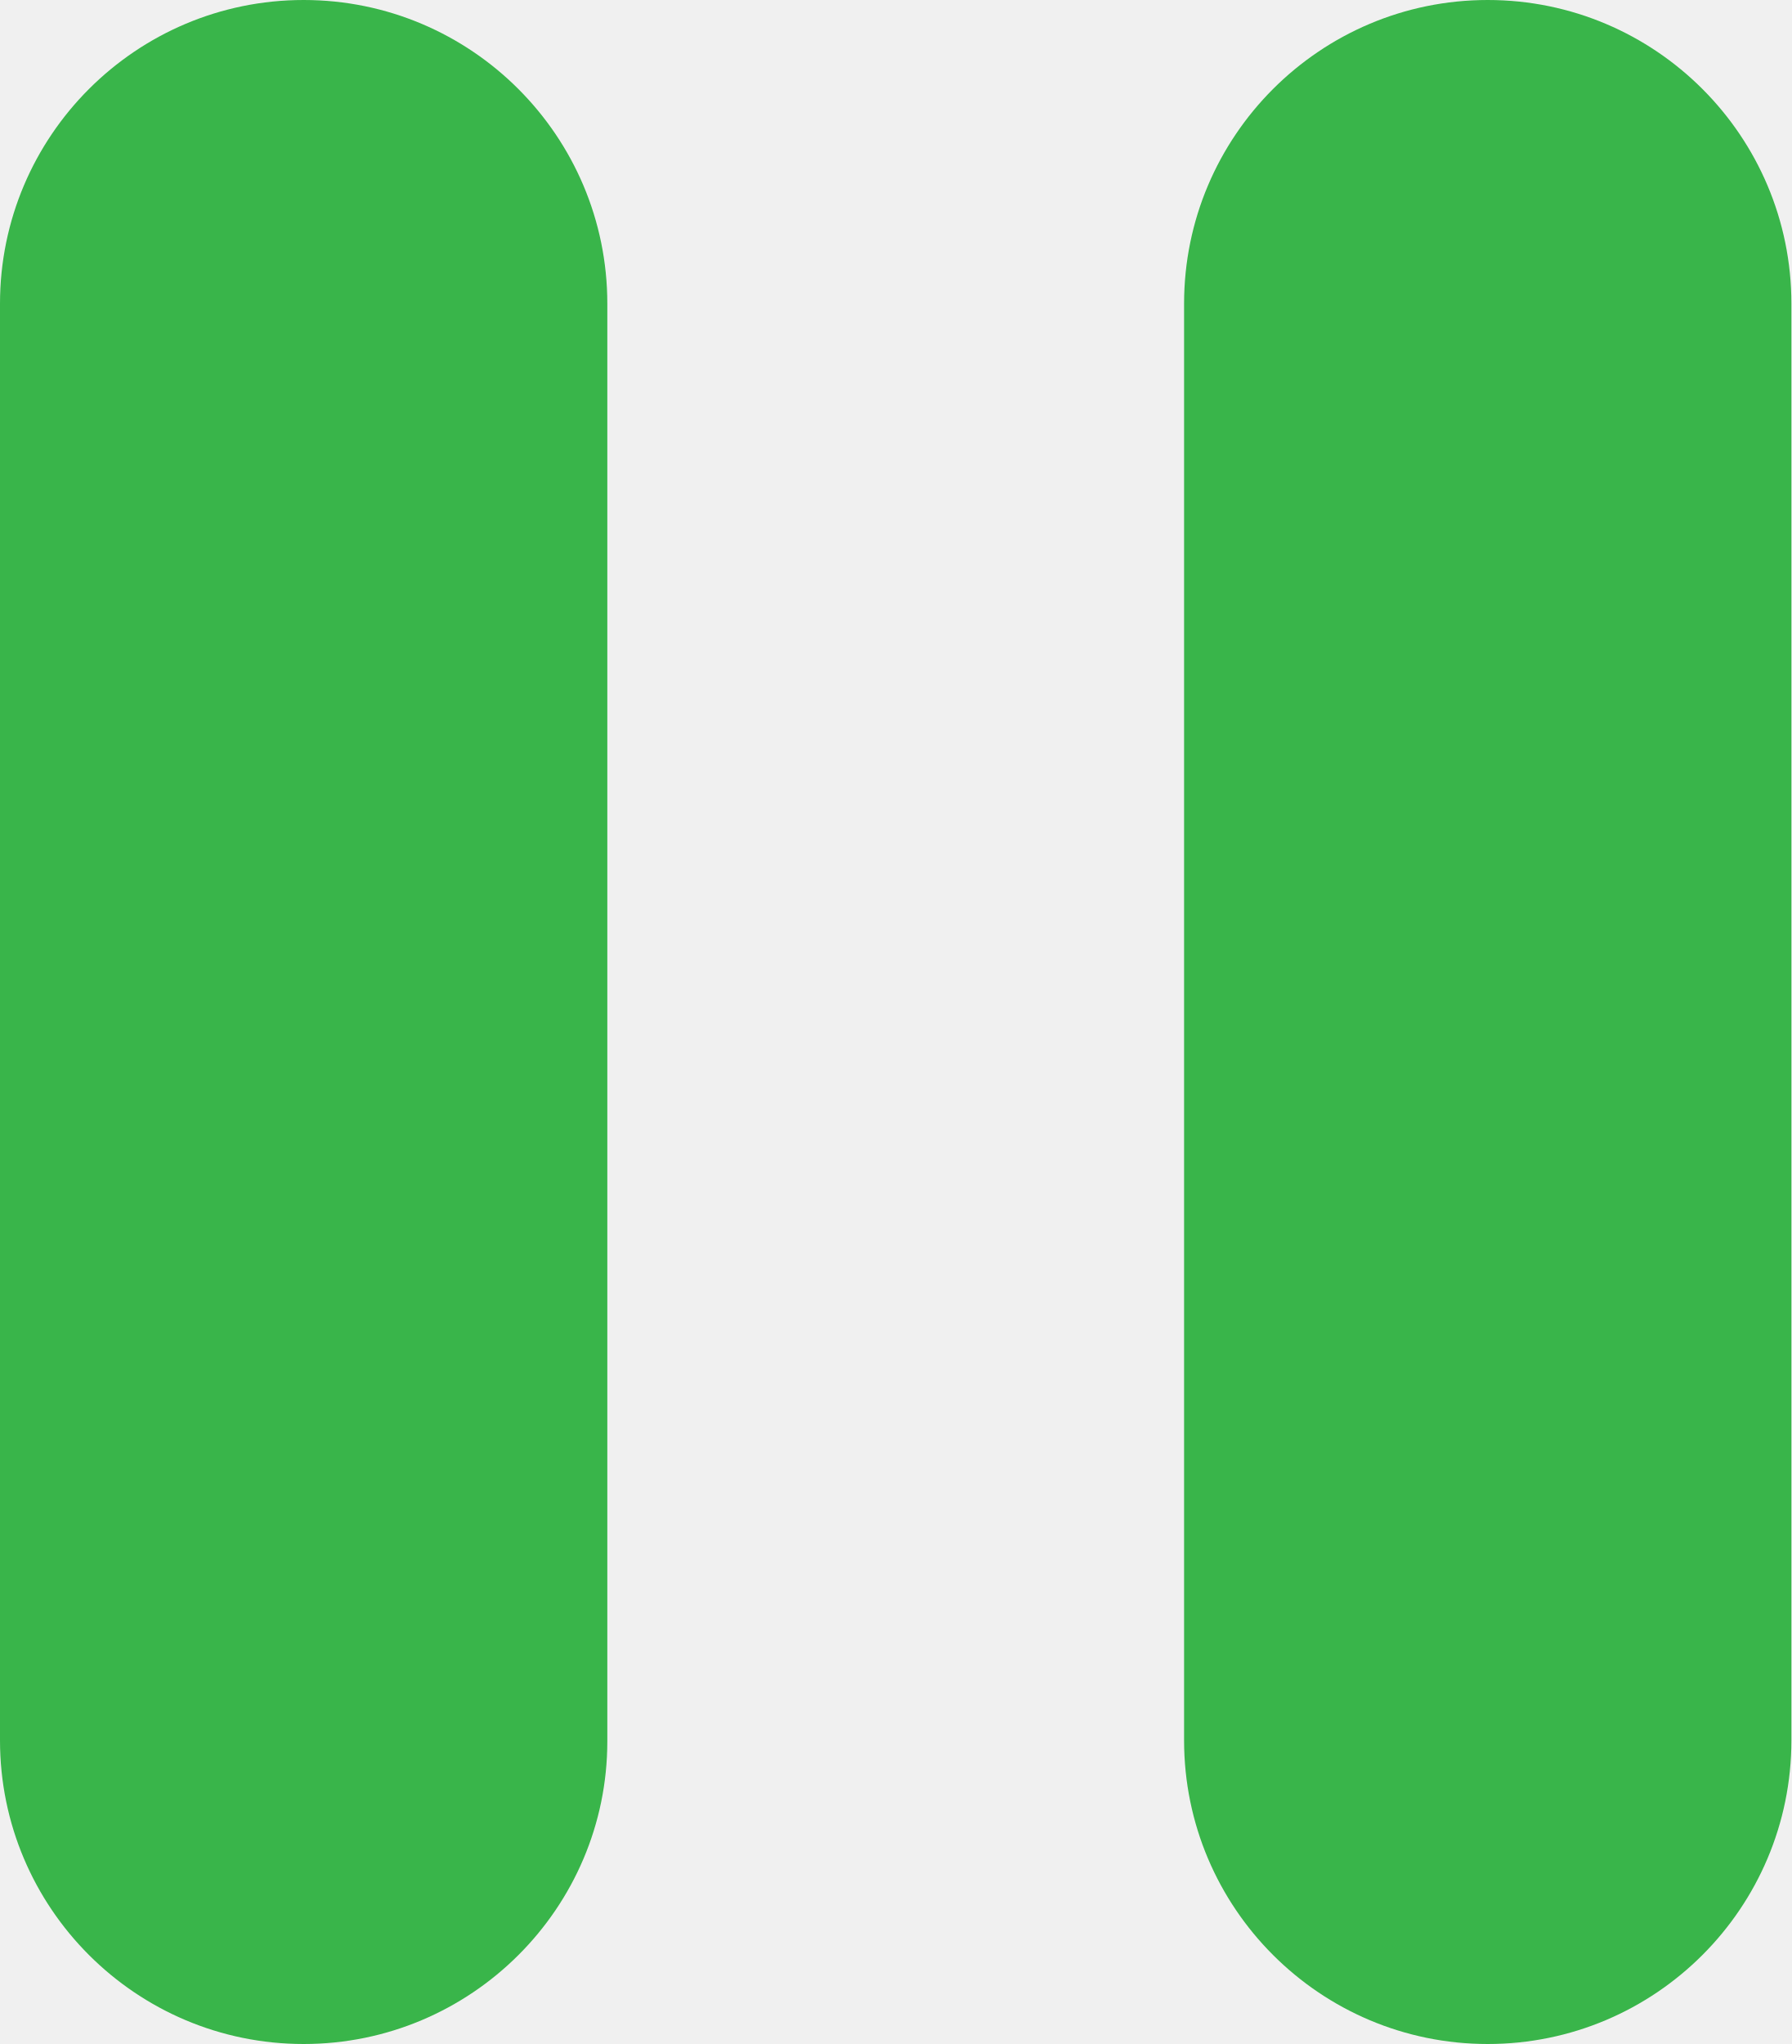
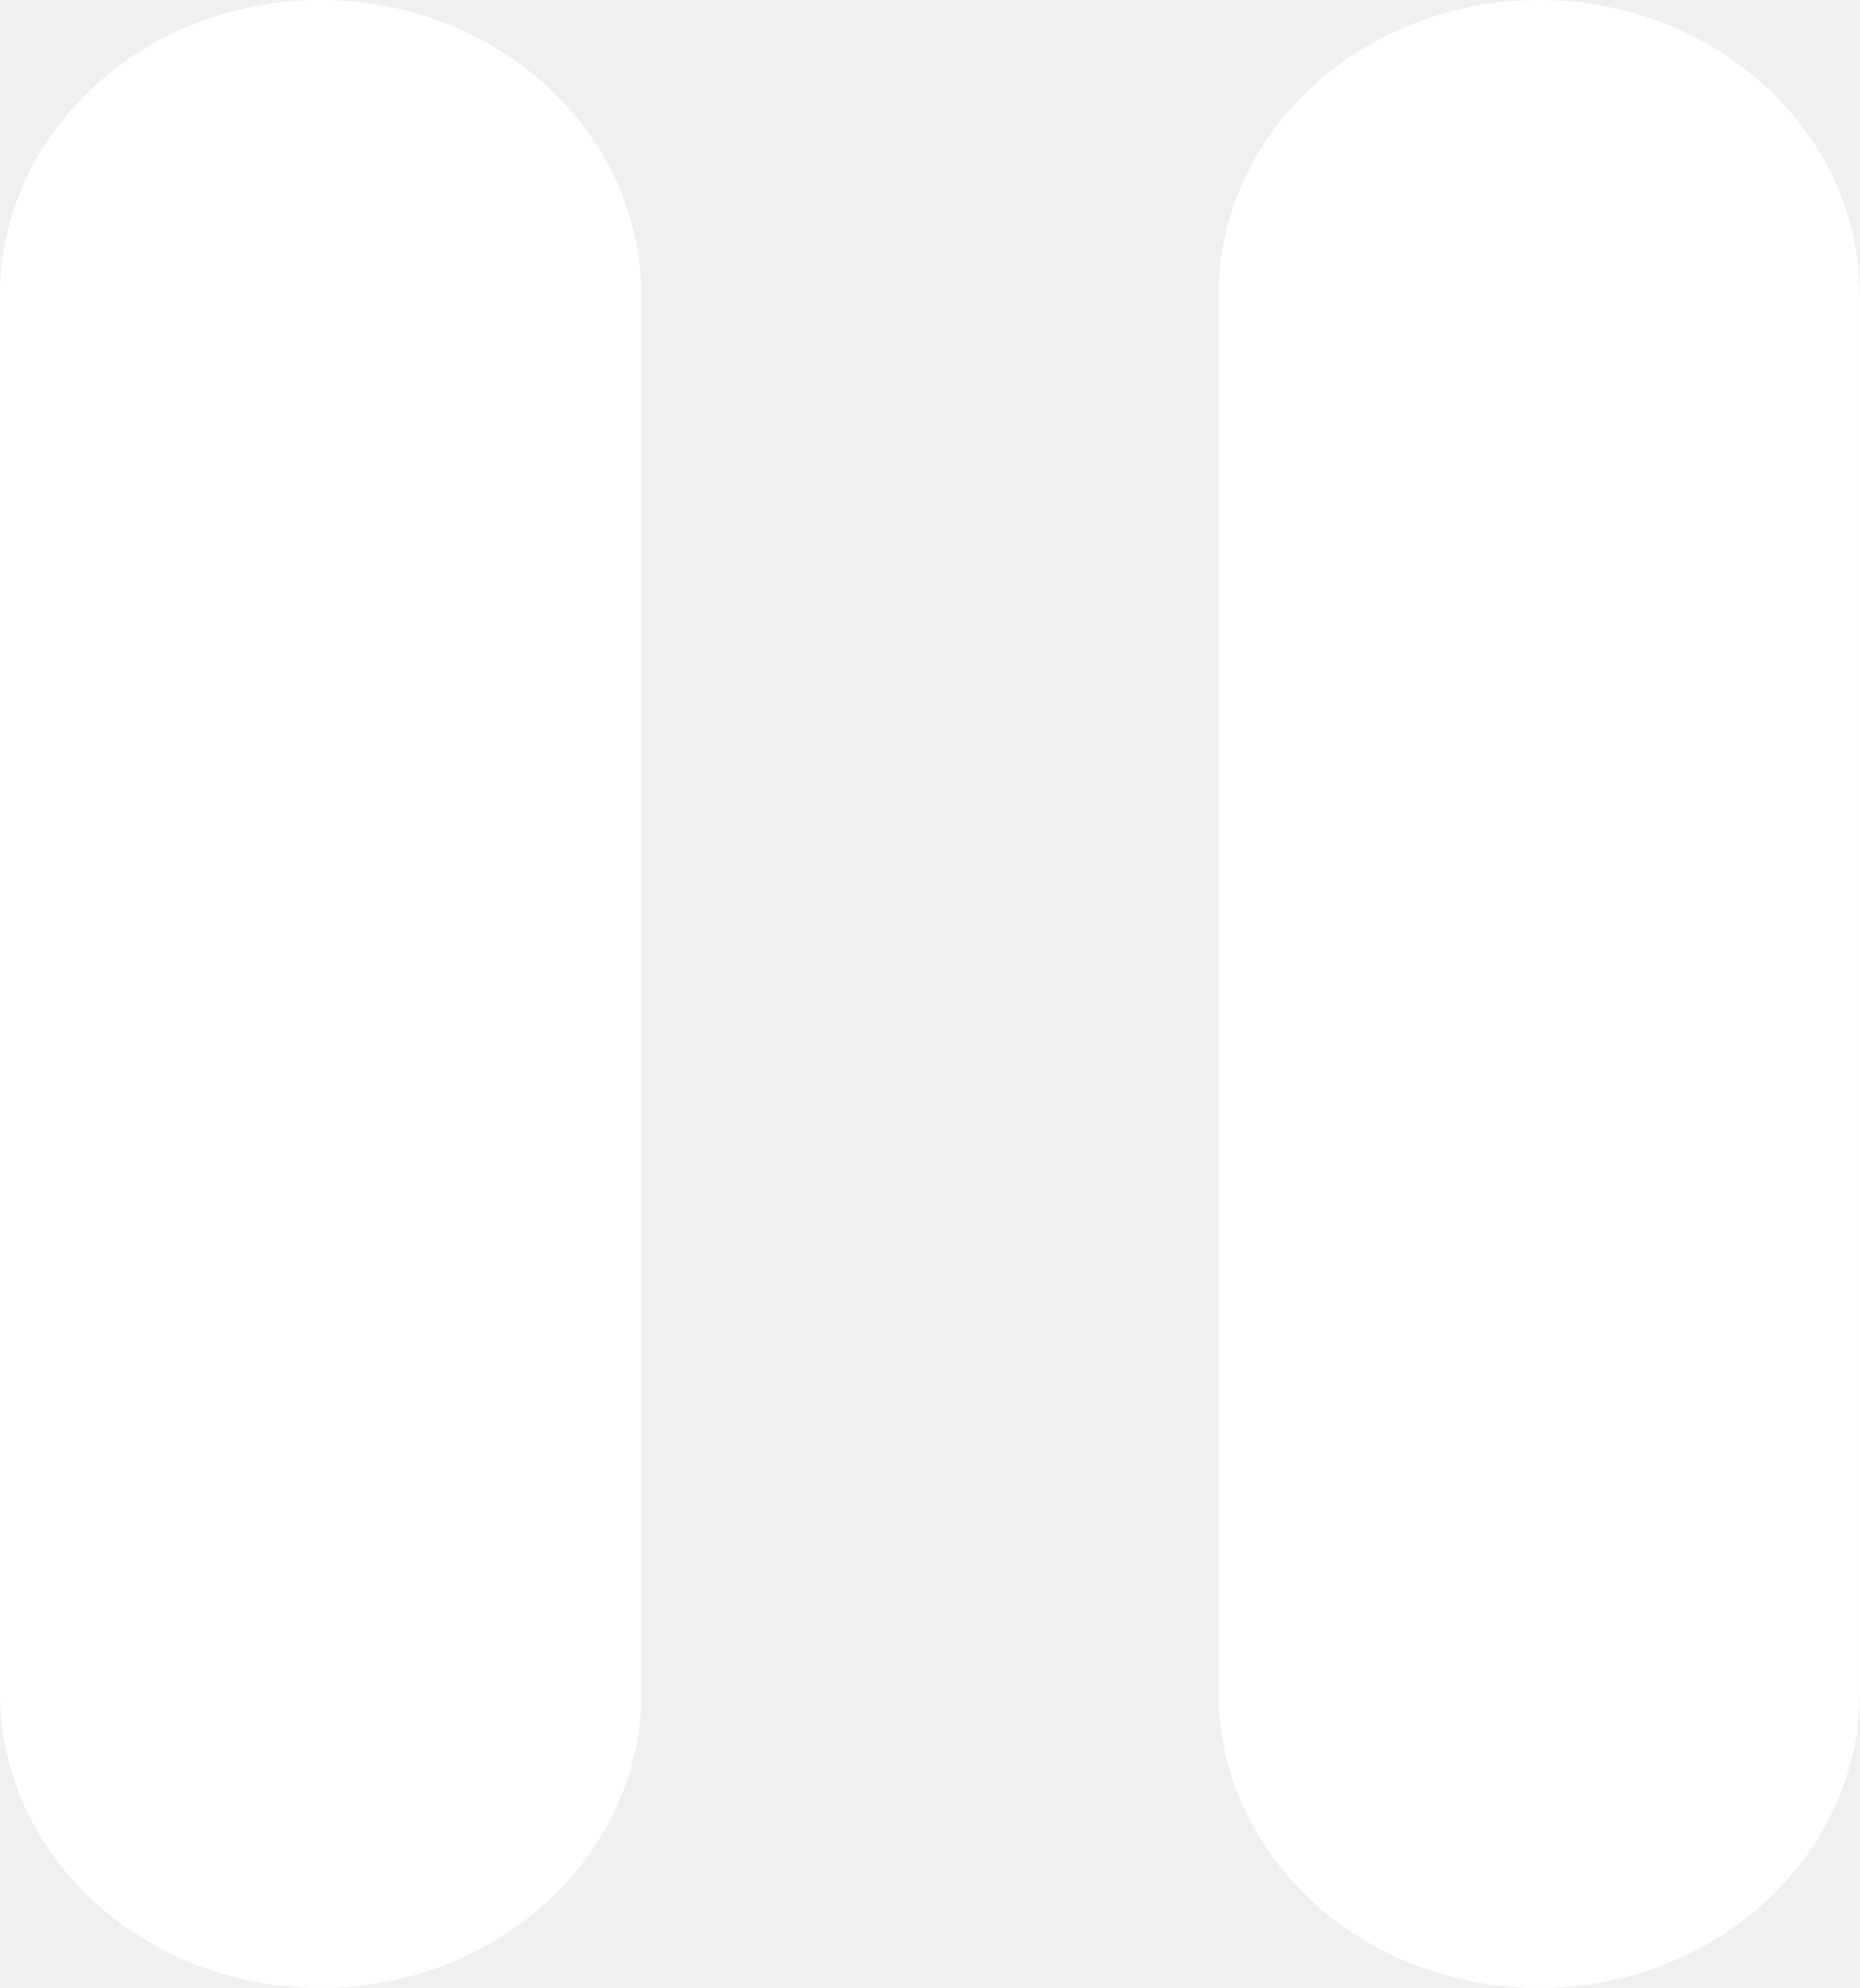
- <svg xmlns="http://www.w3.org/2000/svg" version="1.1" id="Calque_1" x="0px" y="0px" viewBox="0 0 181.7 207.3" style="enable-background:new 0 0 181.7 207.3;" xml:space="preserve">
-   <g>
-     <path style="fill:#39B54A;" d="M30.8,207.3L30.8,207.3c-17,0-30.8-13.8-30.8-30.8L0,30.8C0,13.8,13.8,0,30.8,0h0   c17,0,30.8,13.8,30.8,30.8v72.9v72.9C61.6,193.5,47.8,207.3,30.8,207.3z" />
-     <path style="fill:#39B54A;" d="M150.9,207.3L150.9,207.3c-17,0-30.8-13.8-30.8-30.8V30.8c0-17,13.8-30.8,30.8-30.8h0   c17,0,30.8,13.8,30.8,30.8v145.7C181.7,193.5,167.9,207.3,150.9,207.3z" />
+ <svg xmlns="http://www.w3.org/2000/svg" width="29px" height="31px" viewBox="0 0 29 31" version="1.1">
+   <g id="Page-1" stroke="none" stroke-width="1" fill="none" fill-rule="evenodd">
+     <g id="iPhone-8-Copy-14" transform="translate(-297, -576)" fill="#FFFFFF">
+       <g id="Group" transform="translate(297, 576)">
+         <g id="pause">
+           <path d="M5,31 C2.24,31 0,28.936 0,26.394 L0,4.606 C0,2.064 2.24,0 5,0 C7.76,0 10,2.064 10,4.606 L10,15.507 L10,26.409 C10,28.936 7.76,31 5,31 Z" id="Path" />
+           <path d="M24,31 C21.24,31 19,28.936 19,26.394 L19,4.606 C19,2.064 21.24,0 24,0 C26.76,0 29,2.064 29,4.606 L29,26.394 C29,28.936 26.76,31 24,31 Z" id="Path" />
+         </g>
+       </g>
+     </g>
  </g>
</svg>
